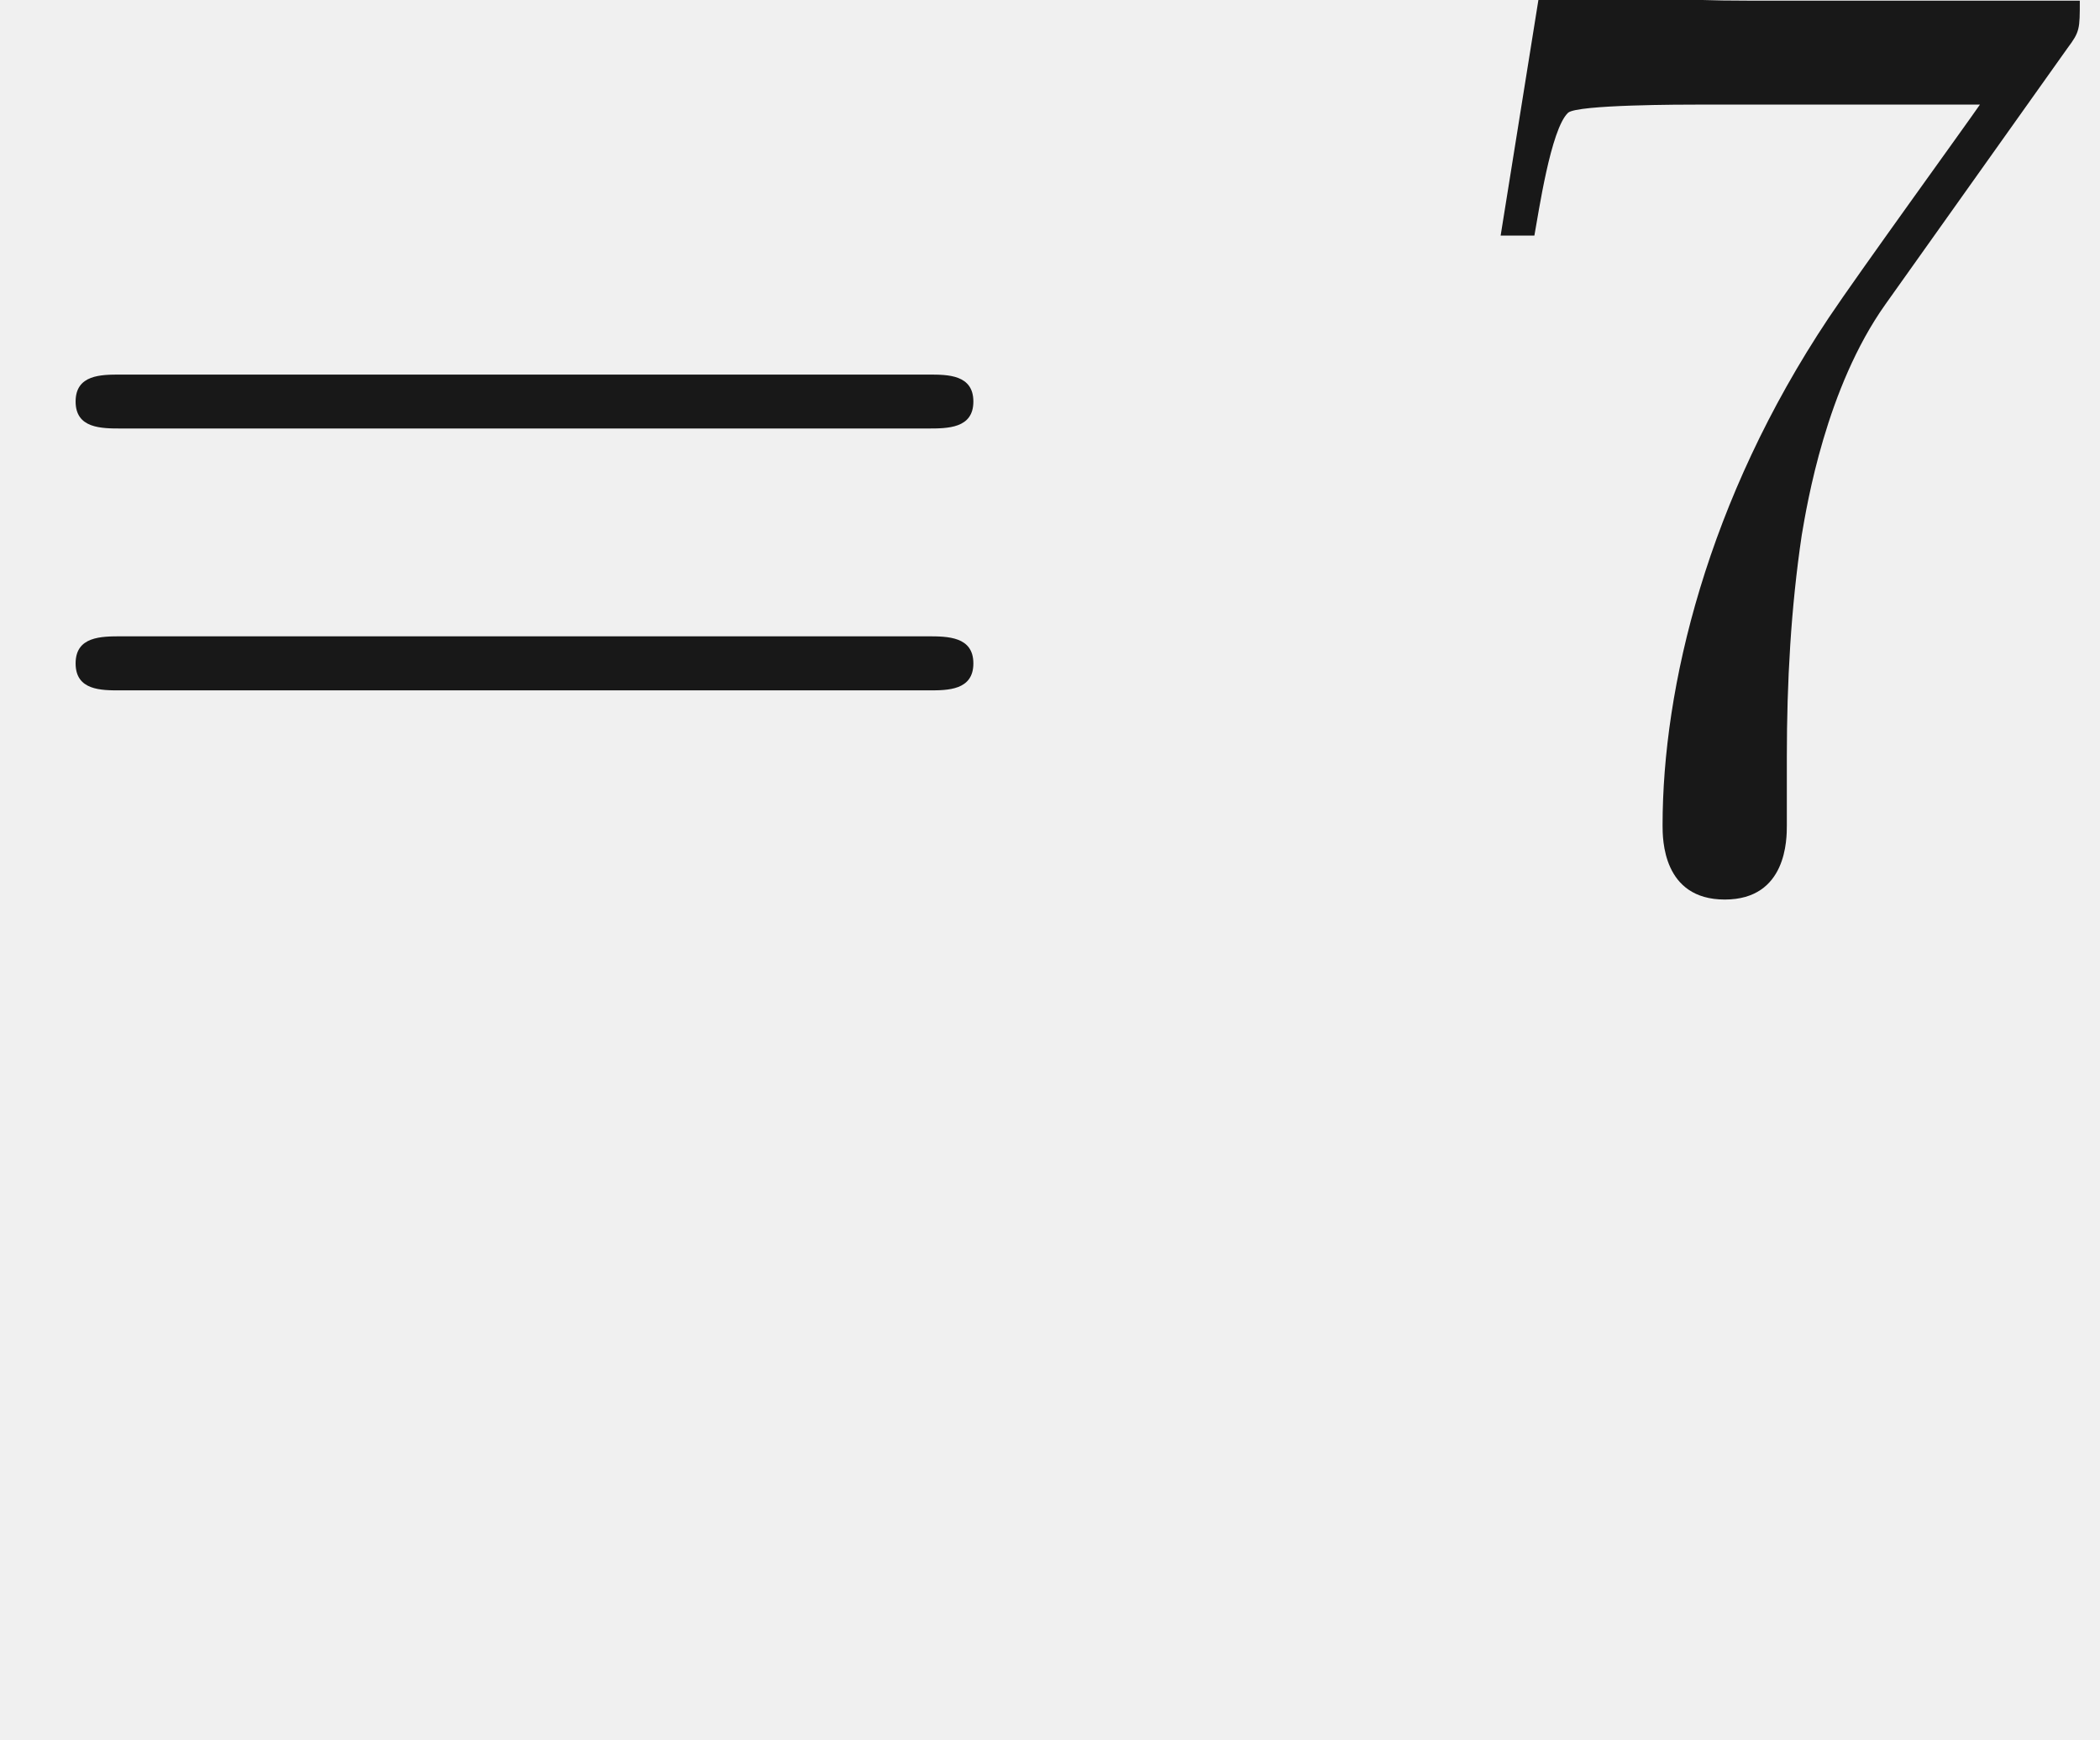
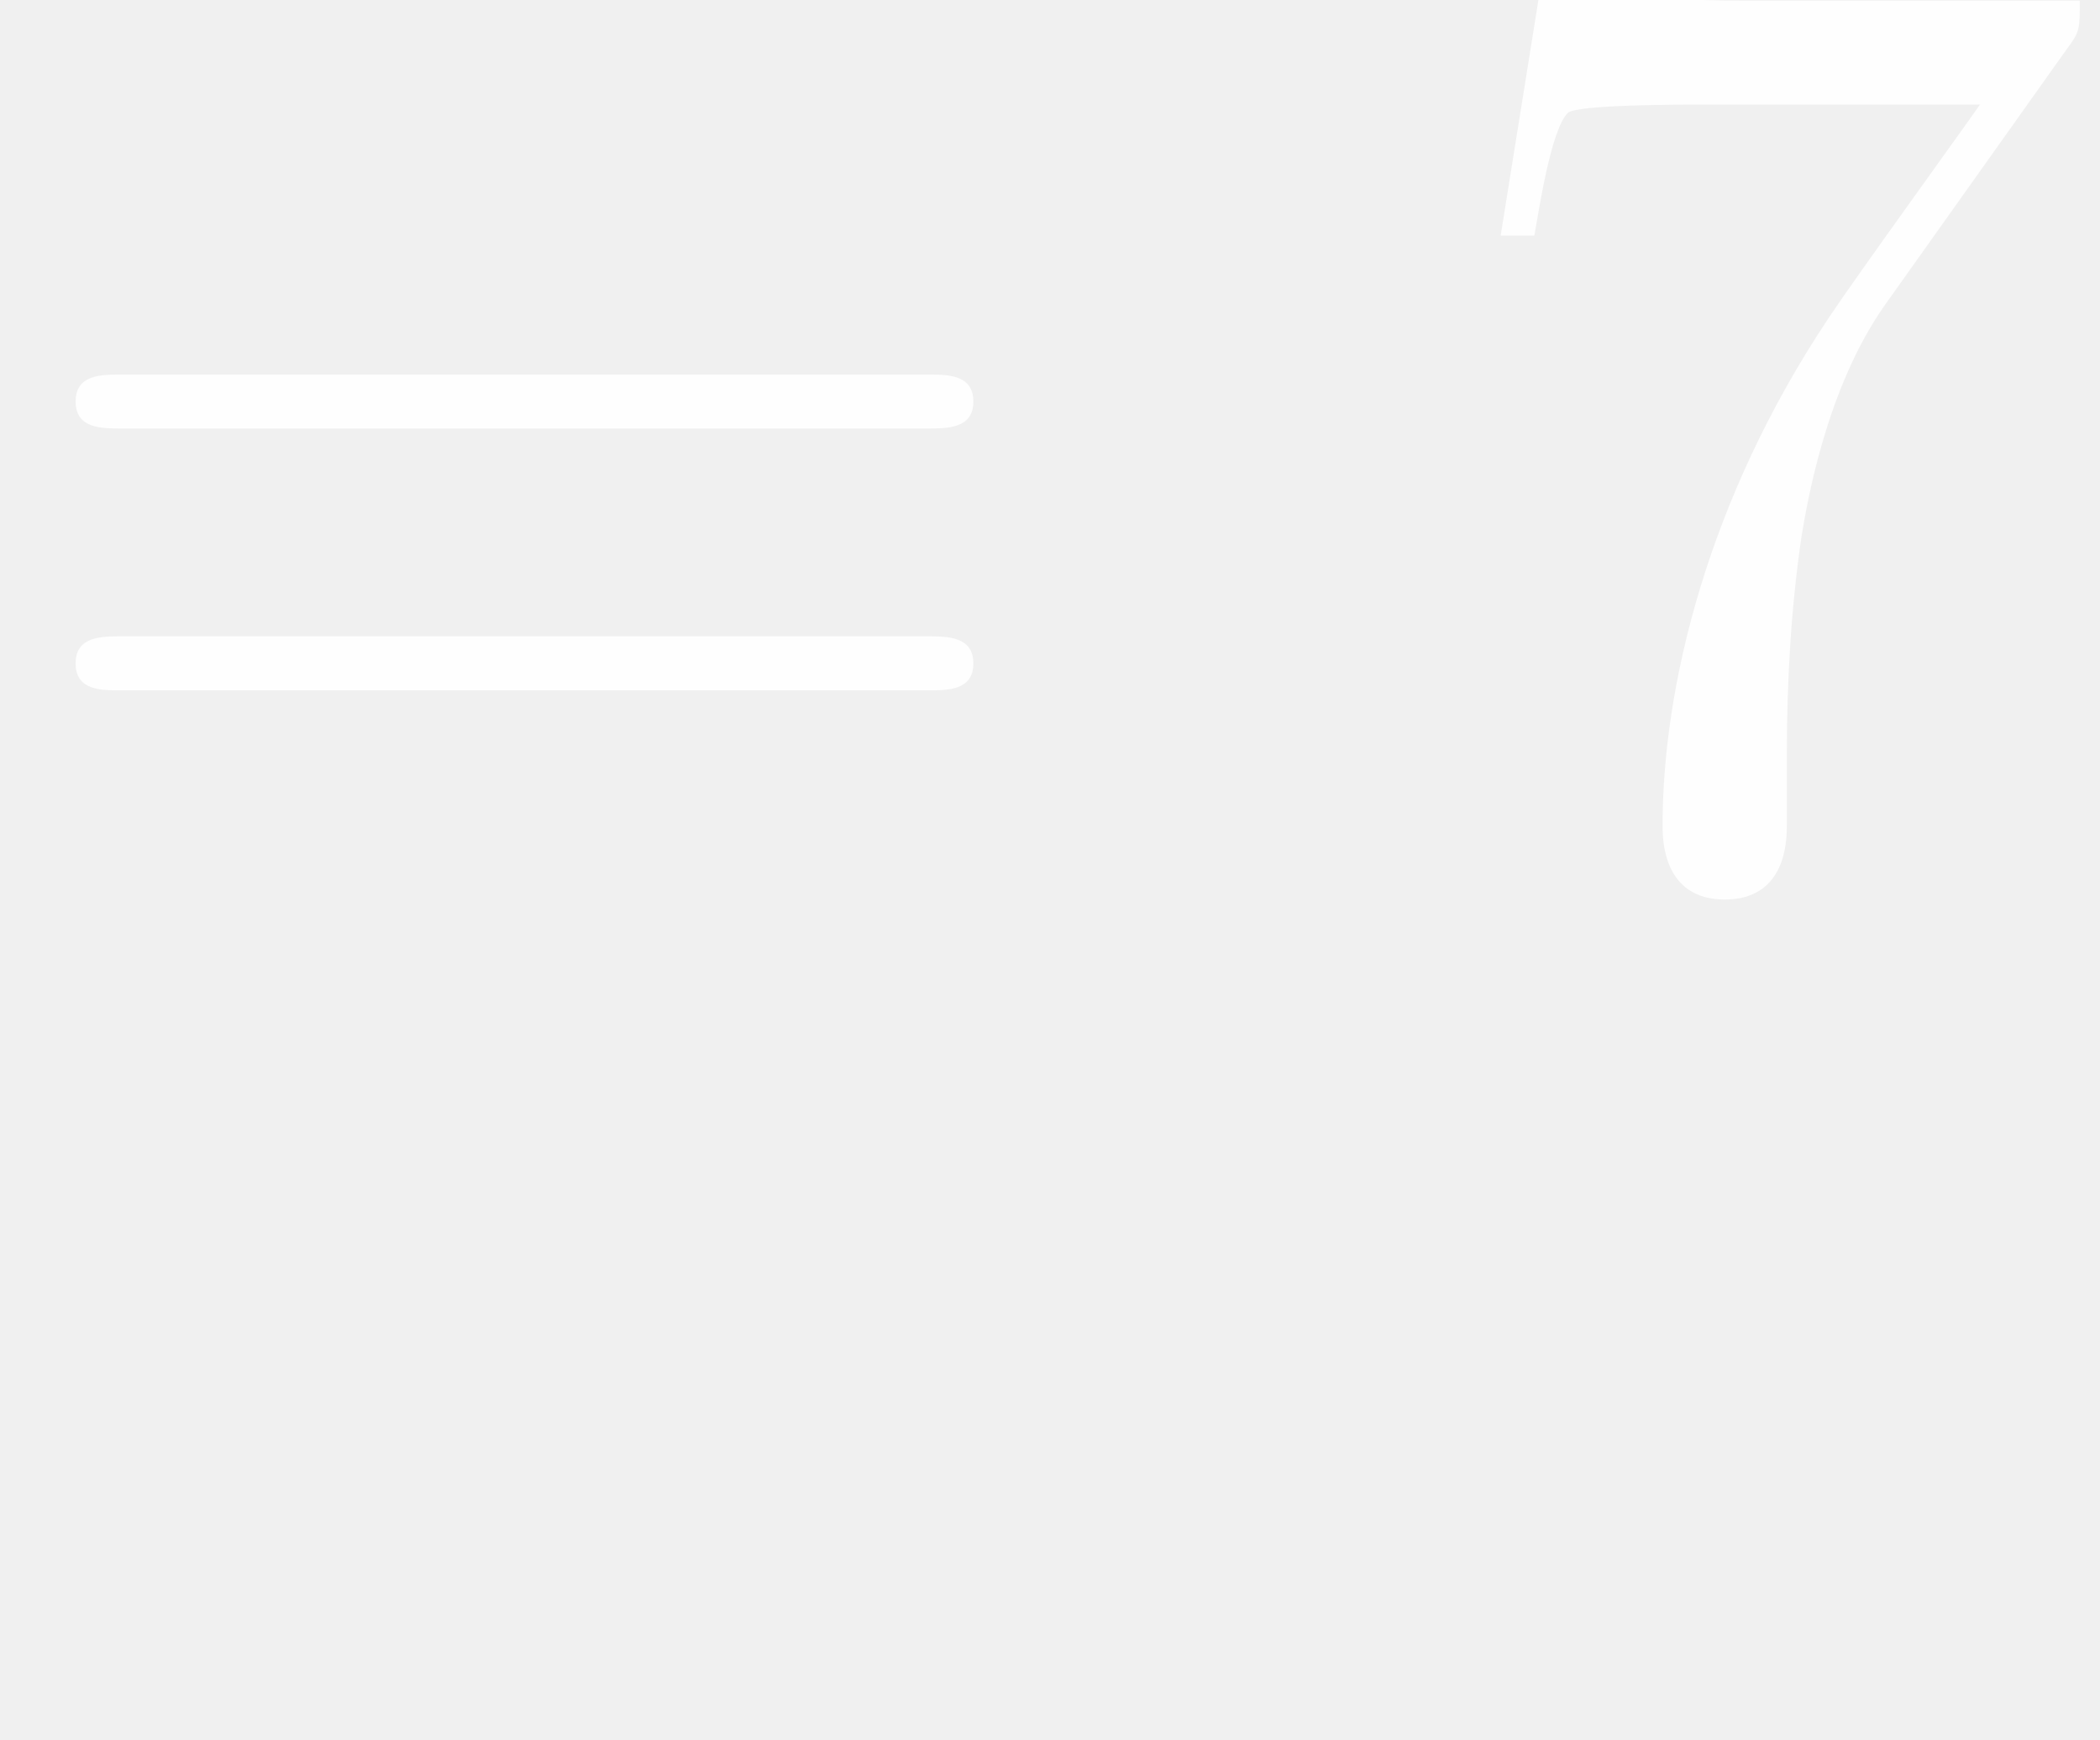
- <svg xmlns="http://www.w3.org/2000/svg" xmlns:ns1="http://github.com/leegao/readme2tex/" xmlns:xlink="http://www.w3.org/1999/xlink" version="1.1" width="15.497pt" height="12.841pt" viewBox="-52.075 -68.458 15.497 12.841" ns1:offset="-3.552713678800501e-15">
+ <svg xmlns="http://www.w3.org/2000/svg" xmlns:ns1="http://github.com/leegao/readme2tex/" xmlns:xlink="http://www.w3.org/1999/xlink" fill="white" version="1.1" width="15.497pt" height="12.841pt" viewBox="-52.075 -68.458 15.497 12.841" ns1:offset="-3.552713678800501e-15">
  <defs>
    <path id="g0-55" d="M4.742-6.067C4.832-6.187 4.832-6.207 4.832-6.416H2.411C1.196-6.416 1.176-6.545 1.136-6.735H.887L.558-4.682H.807C.837-4.842 .927-5.469 1.056-5.589C1.126-5.649 1.903-5.649 2.032-5.649H4.095C3.985-5.489 3.198-4.403 2.979-4.075C2.082-2.73 1.753-1.345 1.753-.329C1.753-.229 1.753 .219 2.212 .219S2.67-.229 2.67-.329V-.837C2.67-1.385 2.7-1.933 2.78-2.471C2.819-2.7 2.959-3.557 3.397-4.174L4.742-6.067Z" />
    <path id="g0-61" d="M6.844-3.258C6.994-3.258 7.183-3.258 7.183-3.457S6.994-3.656 6.854-3.656H.887C.747-3.656 .558-3.656 .558-3.457S.747-3.258 .897-3.258H6.844ZM6.854-1.325C6.994-1.325 7.183-1.325 7.183-1.524S6.994-1.724 6.844-1.724H.897C.747-1.724 .558-1.724 .558-1.524S.747-1.325 .887-1.325H6.854Z" />
    <path id="g0-97" d="M3.318-.757C3.357-.359 3.626 .06 4.095 .06C4.304 .06 4.912-.08 4.912-.887V-1.445H4.663V-.887C4.663-.309 4.413-.249 4.304-.249C3.975-.249 3.935-.697 3.935-.747V-2.74C3.935-3.158 3.935-3.547 3.577-3.915C3.188-4.304 2.69-4.463 2.212-4.463C1.395-4.463 .707-3.995 .707-3.337C.707-3.039 .907-2.869 1.166-2.869C1.445-2.869 1.624-3.068 1.624-3.328C1.624-3.447 1.574-3.776 1.116-3.786C1.385-4.134 1.873-4.244 2.192-4.244C2.68-4.244 3.248-3.856 3.248-2.969V-2.6C2.74-2.57 2.042-2.54 1.415-2.242C.667-1.903 .418-1.385 .418-.946C.418-.139 1.385 .11 2.012 .11C2.67 .11 3.128-.289 3.318-.757ZM3.248-2.391V-1.395C3.248-.448 2.531-.11 2.082-.11C1.594-.11 1.186-.458 1.186-.956C1.186-1.504 1.604-2.331 3.248-2.391Z" />
  </defs>
  <g id="page1" fill-opacity="0.9">
    <use x="-52.075" y="-62.037" xlink:href="#g0-61" />
    <use x="-41.559" y="-62.037" xlink:href="#g0-55" />
  </g>
</svg>
